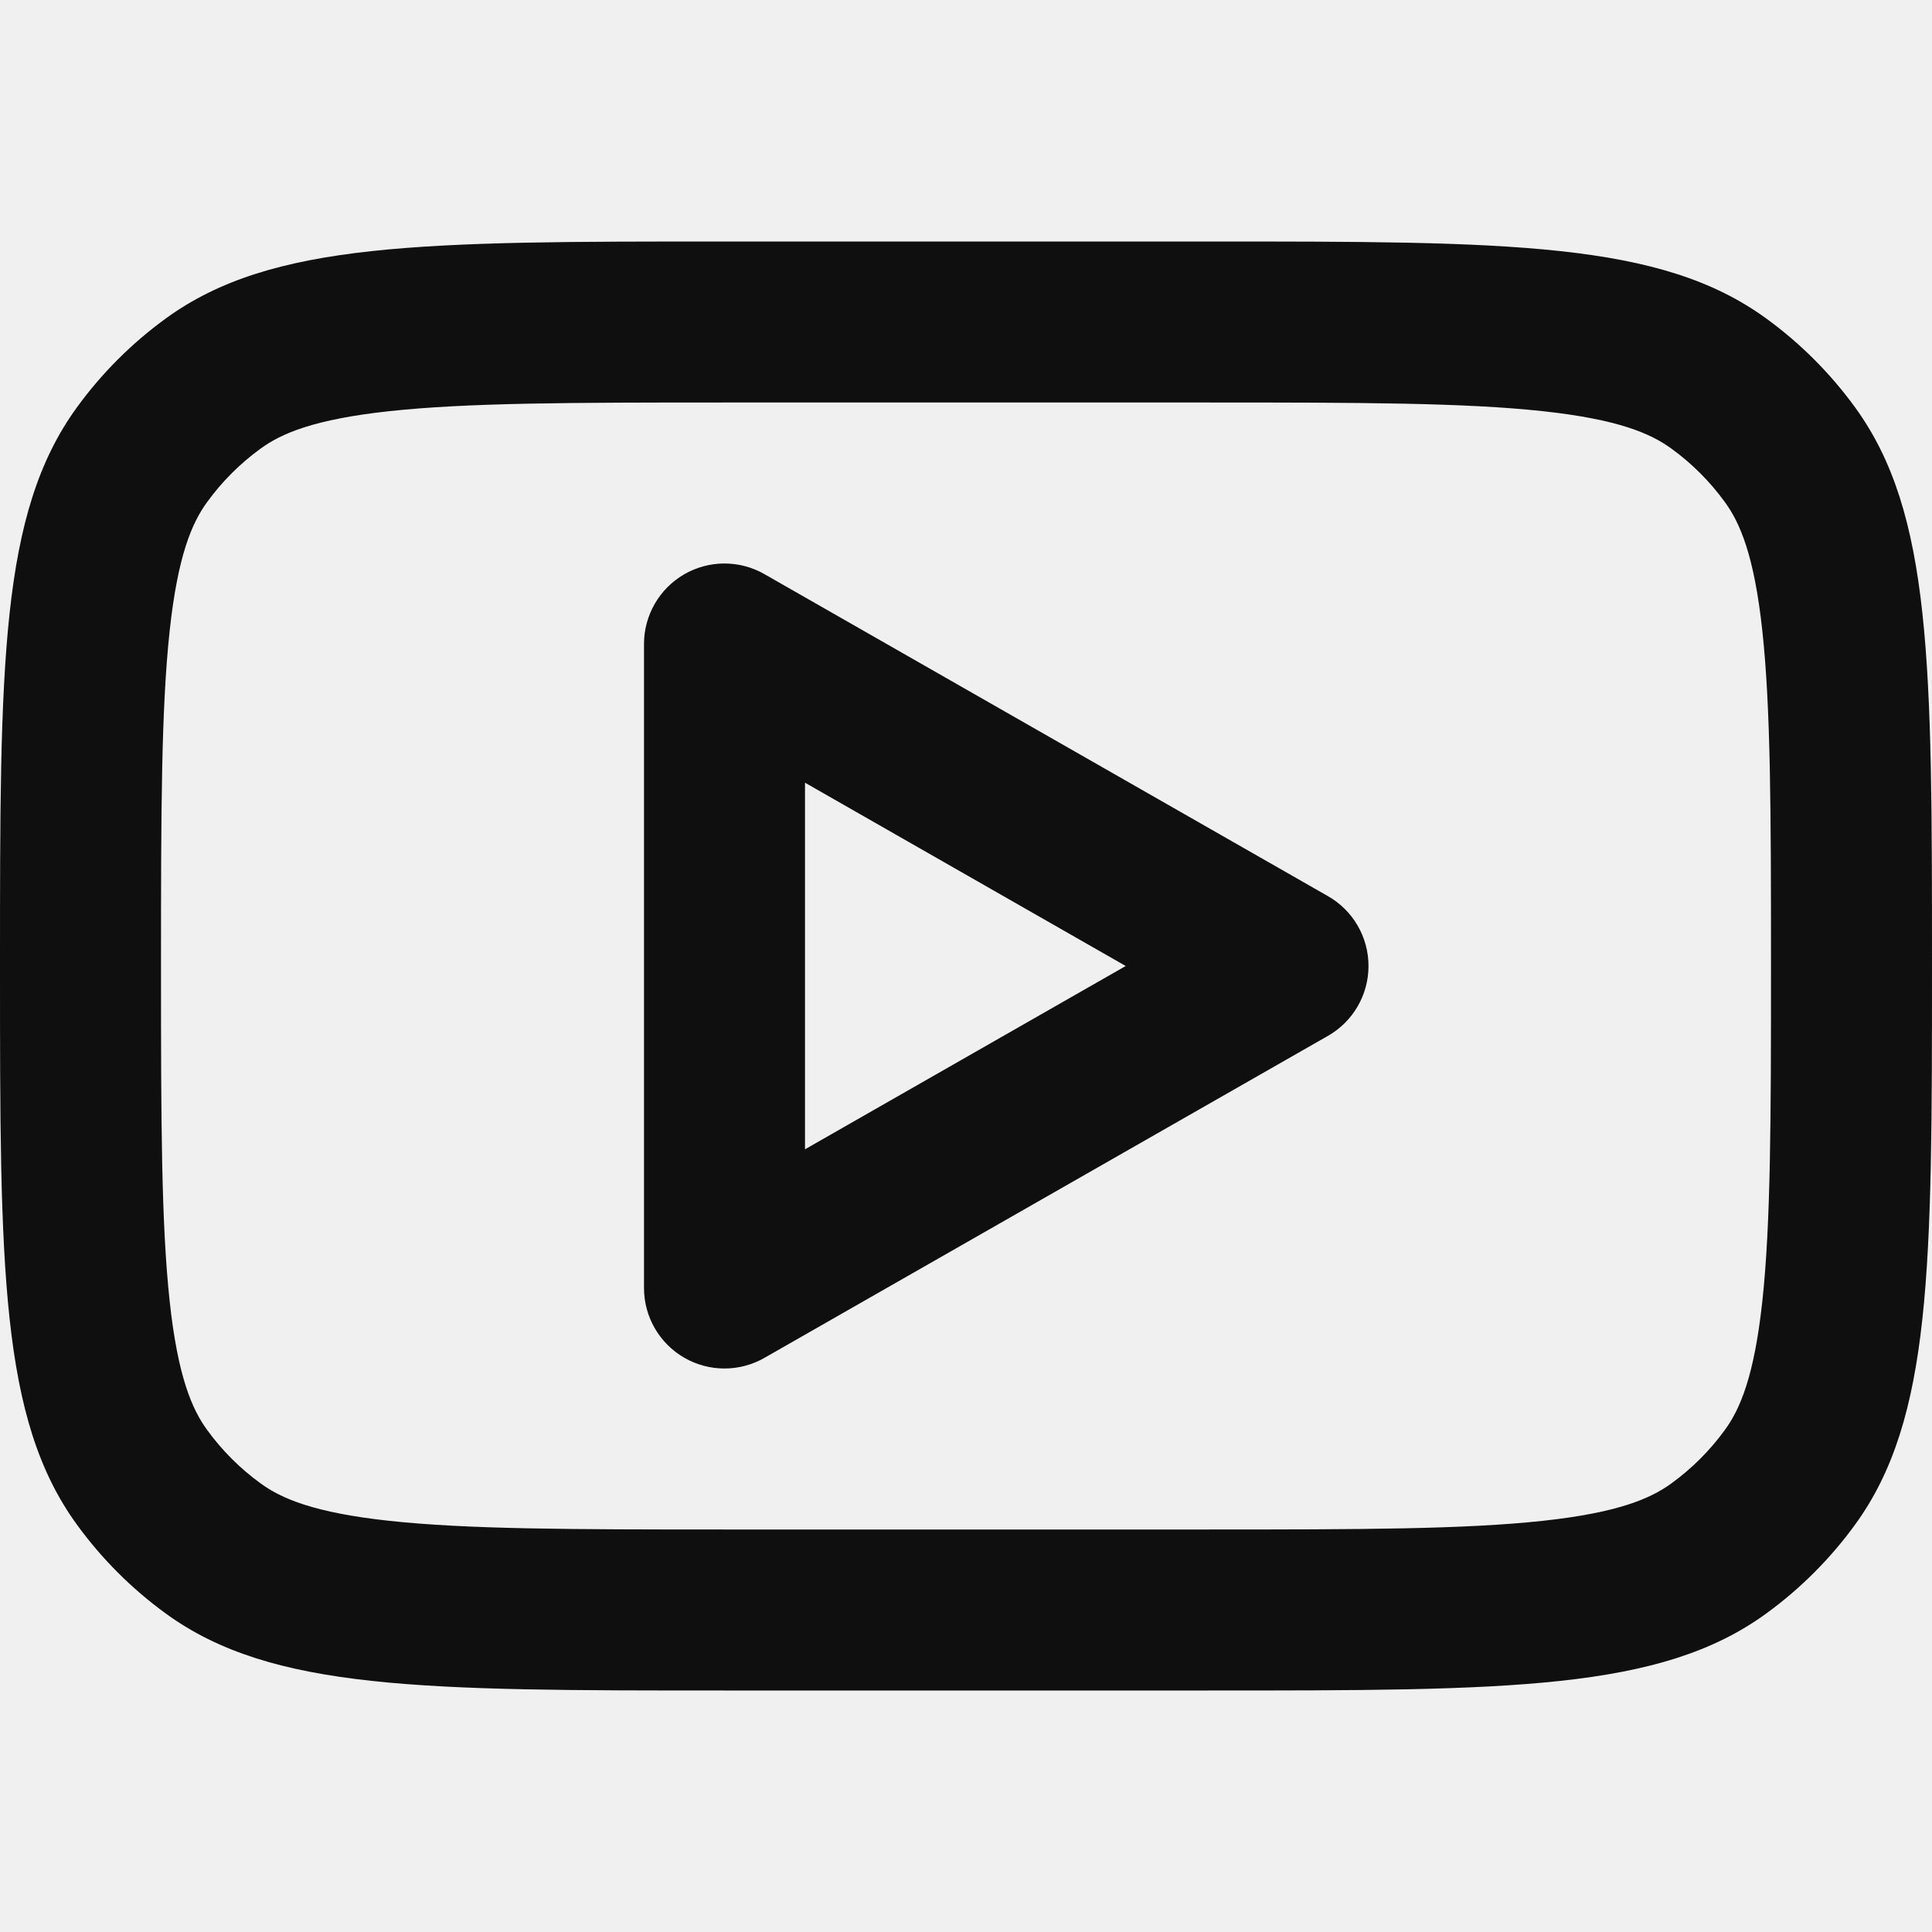
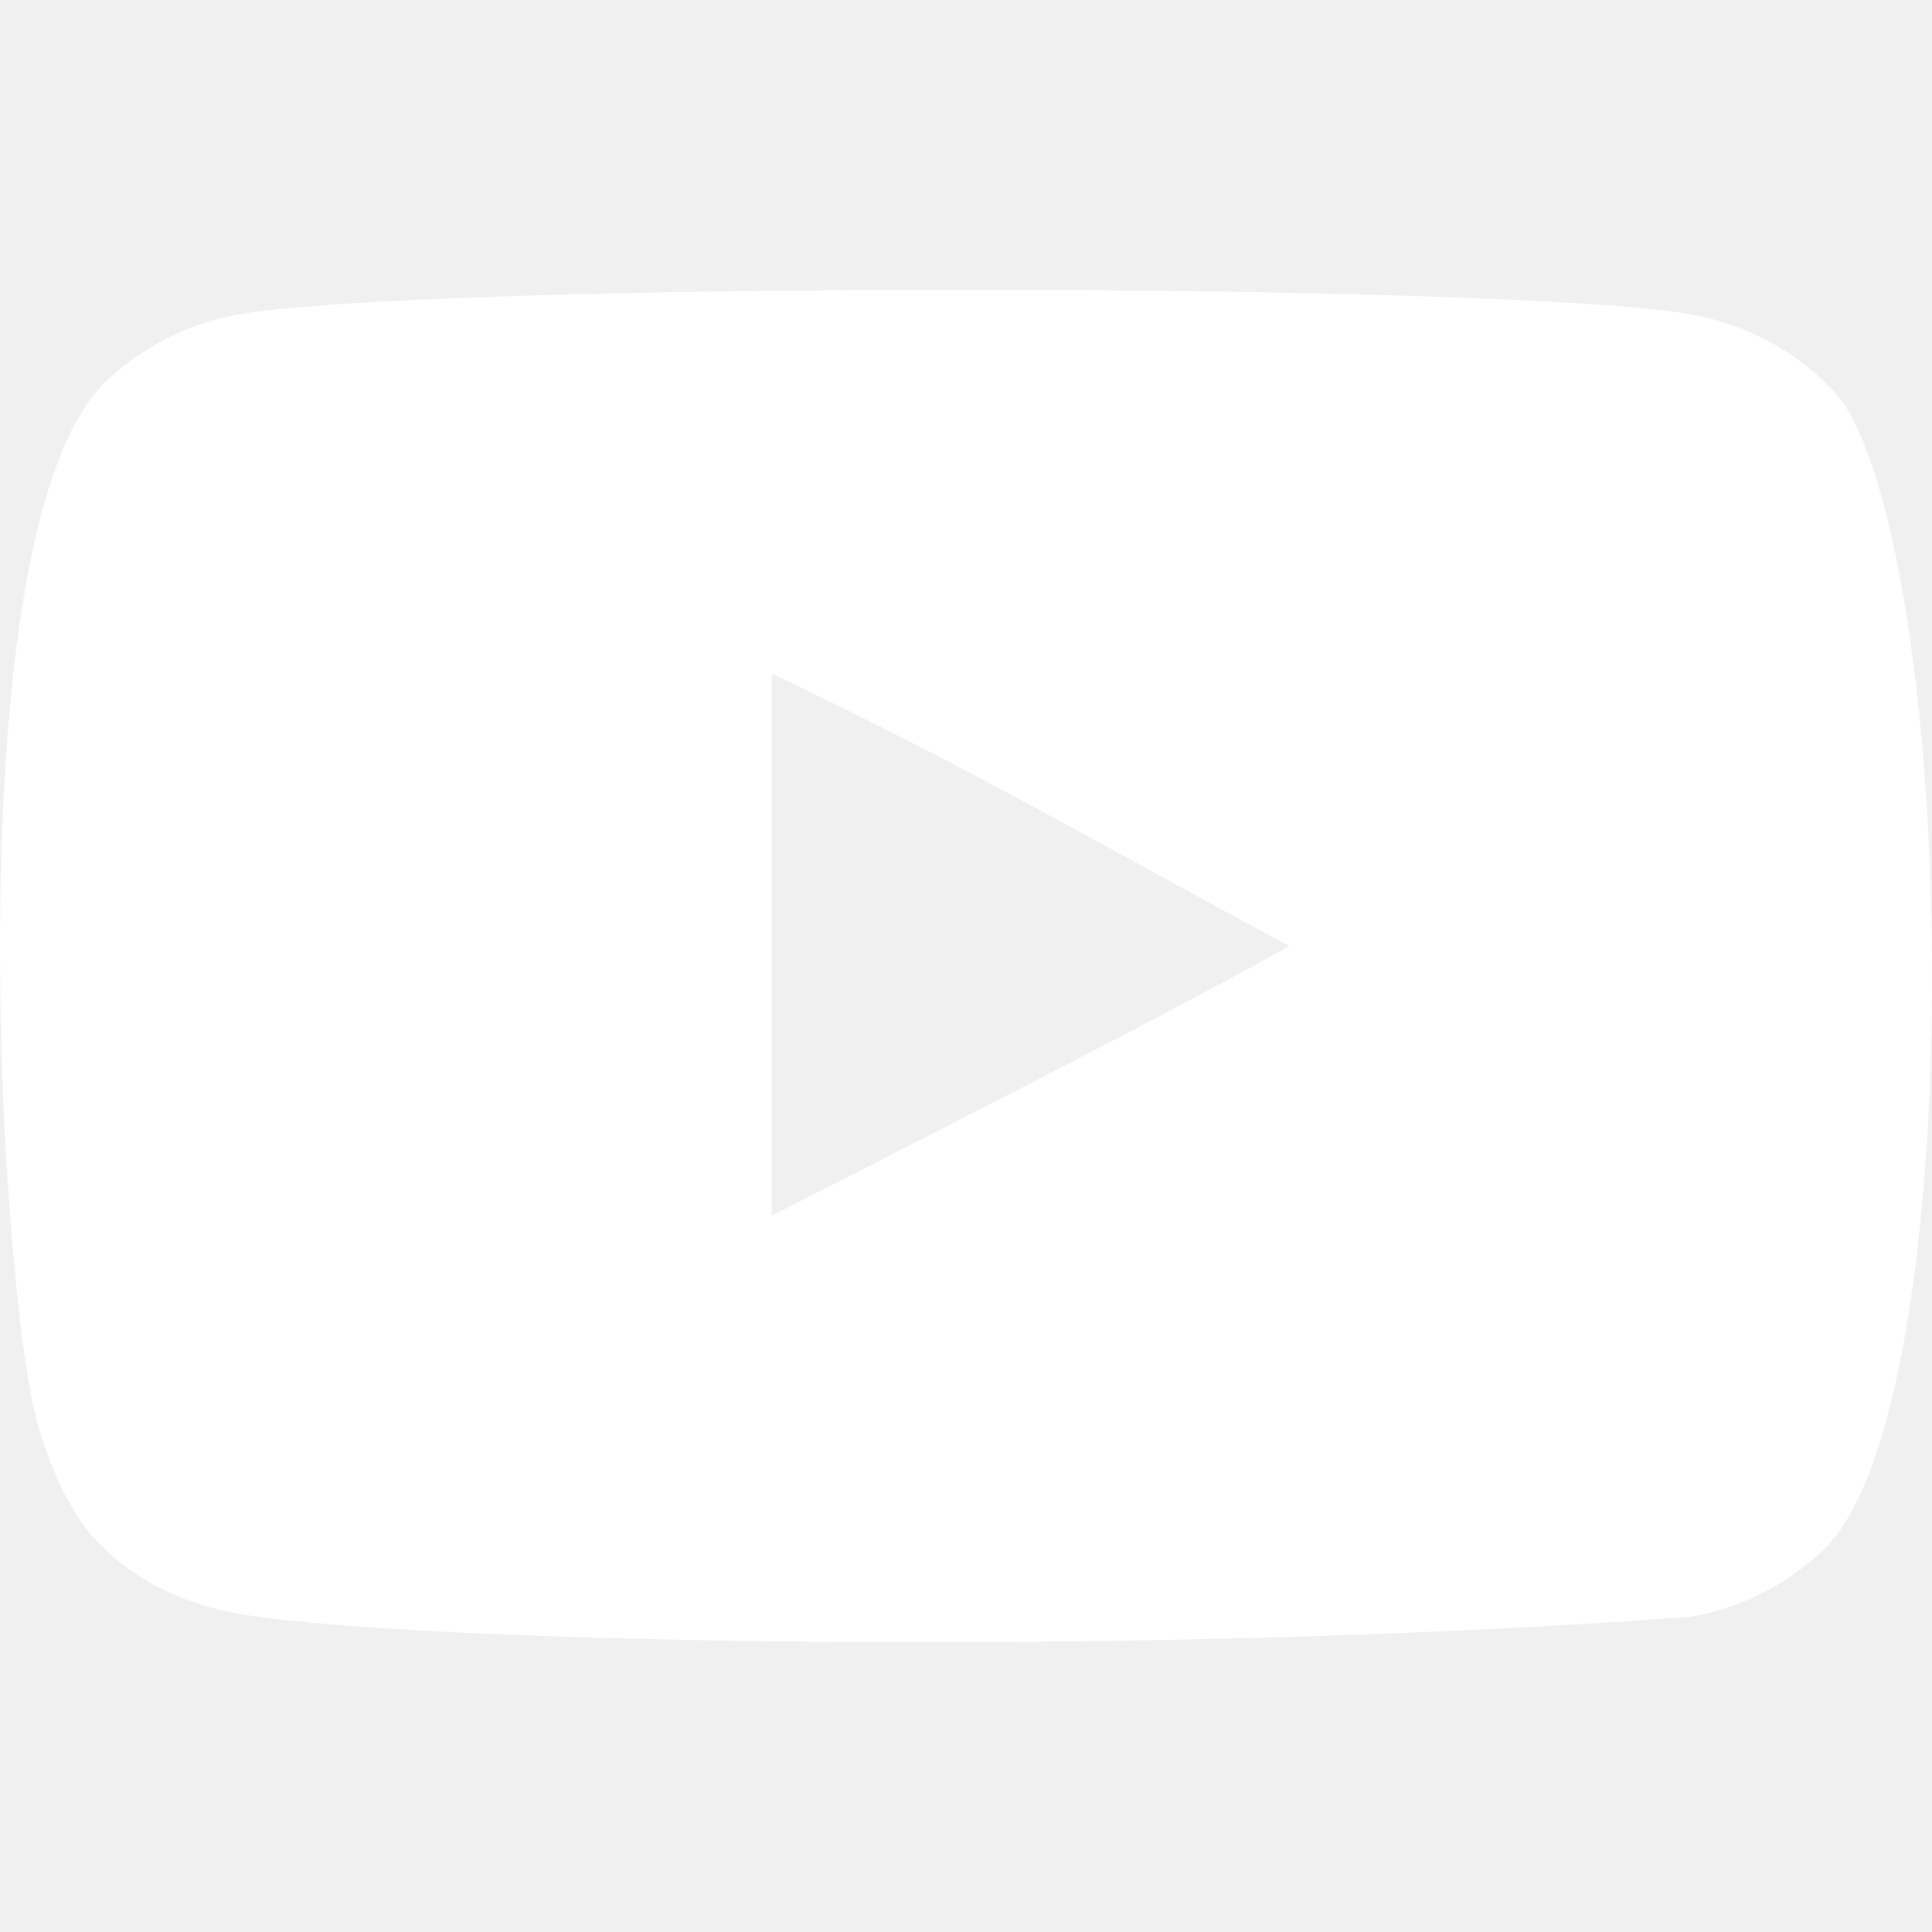
- <svg xmlns="http://www.w3.org/2000/svg" width="800px" height="800px" viewBox="0 0 24 24" fill="none">
-   <path fill-rule="evenodd" clip-rule="evenodd" d="M9.496 7.132C9.187 6.955 8.806 6.956 8.498 7.135C8.19 7.314 8 7.644 8 8V16C8 16.357 8.19 16.686 8.498 16.865C8.806 17.044 9.187 17.045 9.496 16.868L16.496 12.868C16.808 12.69 17 12.359 17 12C17 11.641 16.808 11.31 16.496 11.132L9.496 7.132ZM13.984 12L10 14.277V9.723L13.984 12Z" fill="#0F0F0F" />
-   <path fill-rule="evenodd" clip-rule="evenodd" d="M0 12C0 8.25 0 6.375 0.955 5.061C1.263 4.637 1.637 4.263 2.061 3.955C3.375 3 5.25 3 9 3H15C18.75 3 20.625 3 21.939 3.955C22.363 4.263 22.737 4.637 23.045 5.061C24 6.375 24 8.25 24 12C24 15.75 24 17.625 23.045 18.939C22.737 19.363 22.363 19.737 21.939 20.045C20.625 21 18.75 21 15 21H9C5.25 21 3.375 21 2.061 20.045C1.637 19.737 1.263 19.363 0.955 18.939C0 17.625 0 15.75 0 12ZM9 5H15C16.919 5 18.198 5.003 19.167 5.108C20.099 5.209 20.504 5.384 20.763 5.573C21.018 5.758 21.242 5.982 21.427 6.237C21.616 6.496 21.791 6.901 21.892 7.833C21.997 8.802 22 10.081 22 12C22 13.919 21.997 15.198 21.892 16.167C21.791 17.099 21.616 17.504 21.427 17.763C21.242 18.018 21.018 18.242 20.763 18.427C20.504 18.616 20.099 18.791 19.167 18.892C18.198 18.997 16.919 19 15 19H9C7.081 19 5.802 18.997 4.833 18.892C3.901 18.791 3.496 18.616 3.237 18.427C2.982 18.242 2.758 18.018 2.573 17.763C2.384 17.504 2.209 17.099 2.108 16.167C2.003 15.198 2 13.919 2 12C2 10.081 2.003 8.802 2.108 7.833C2.209 6.901 2.384 6.496 2.573 6.237C2.758 5.982 2.982 5.758 3.237 5.573C3.496 5.384 3.901 5.209 4.833 5.108C5.802 5.003 7.081 5 9 5Z" fill="#0F0F0F" />
+ <svg xmlns="http://www.w3.org/2000/svg" width="800px" height="800px" viewBox="0 -3 20 20" version="1.1" fill="#000000">
+   <g id="SVGRepo_bgCarrier" stroke-width="0" />
+   <g id="SVGRepo_tracerCarrier" stroke-linecap="round" stroke-linejoin="round" />
+   <g id="SVGRepo_iconCarrier">
+     <defs> </defs>
+     <g id="Page-1" stroke="none" stroke-width="1" fill="none" fill-rule="evenodd">
+       <g id="Dribbble-Light-Preview" transform="translate(-300, -7442)" fill="#ffffff">
+         <g id="icons" transform="translate(56, 160)">
+           <path d="M251.988,7291.586 L251.988,7285.974 C253.981,7286.912 255.524,7287.817 257.348,7288.794 C255.843,7289.628 253.981,7290.565 251.988,7291.586 M263.091,7283.183 C262.747,7282.73 262.162,7282.378 261.538,7282.261 C259.705,7281.913 248.271,7281.912 246.439,7282.261 C245.939,7282.355 245.494,7282.582 245.111,7282.934 C243.5,7284.429 244.005,7292.452 244.393,7293.751 C244.557,7294.313 244.768,7294.719 245.034,7294.986 C245.376,7295.338 245.845,7295.58 246.384,7295.689 C247.893,7296.001 255.668,7296.175 261.506,7295.736 C262.044,7295.642 262.52,7295.391 262.896,7295.024 C264.386,7293.535 264.284,7285.062 263.091,7283.183" id="youtube-[#168]"> </path>
+         </g>
+       </g>
+     </g>
+   </g>
</svg>
